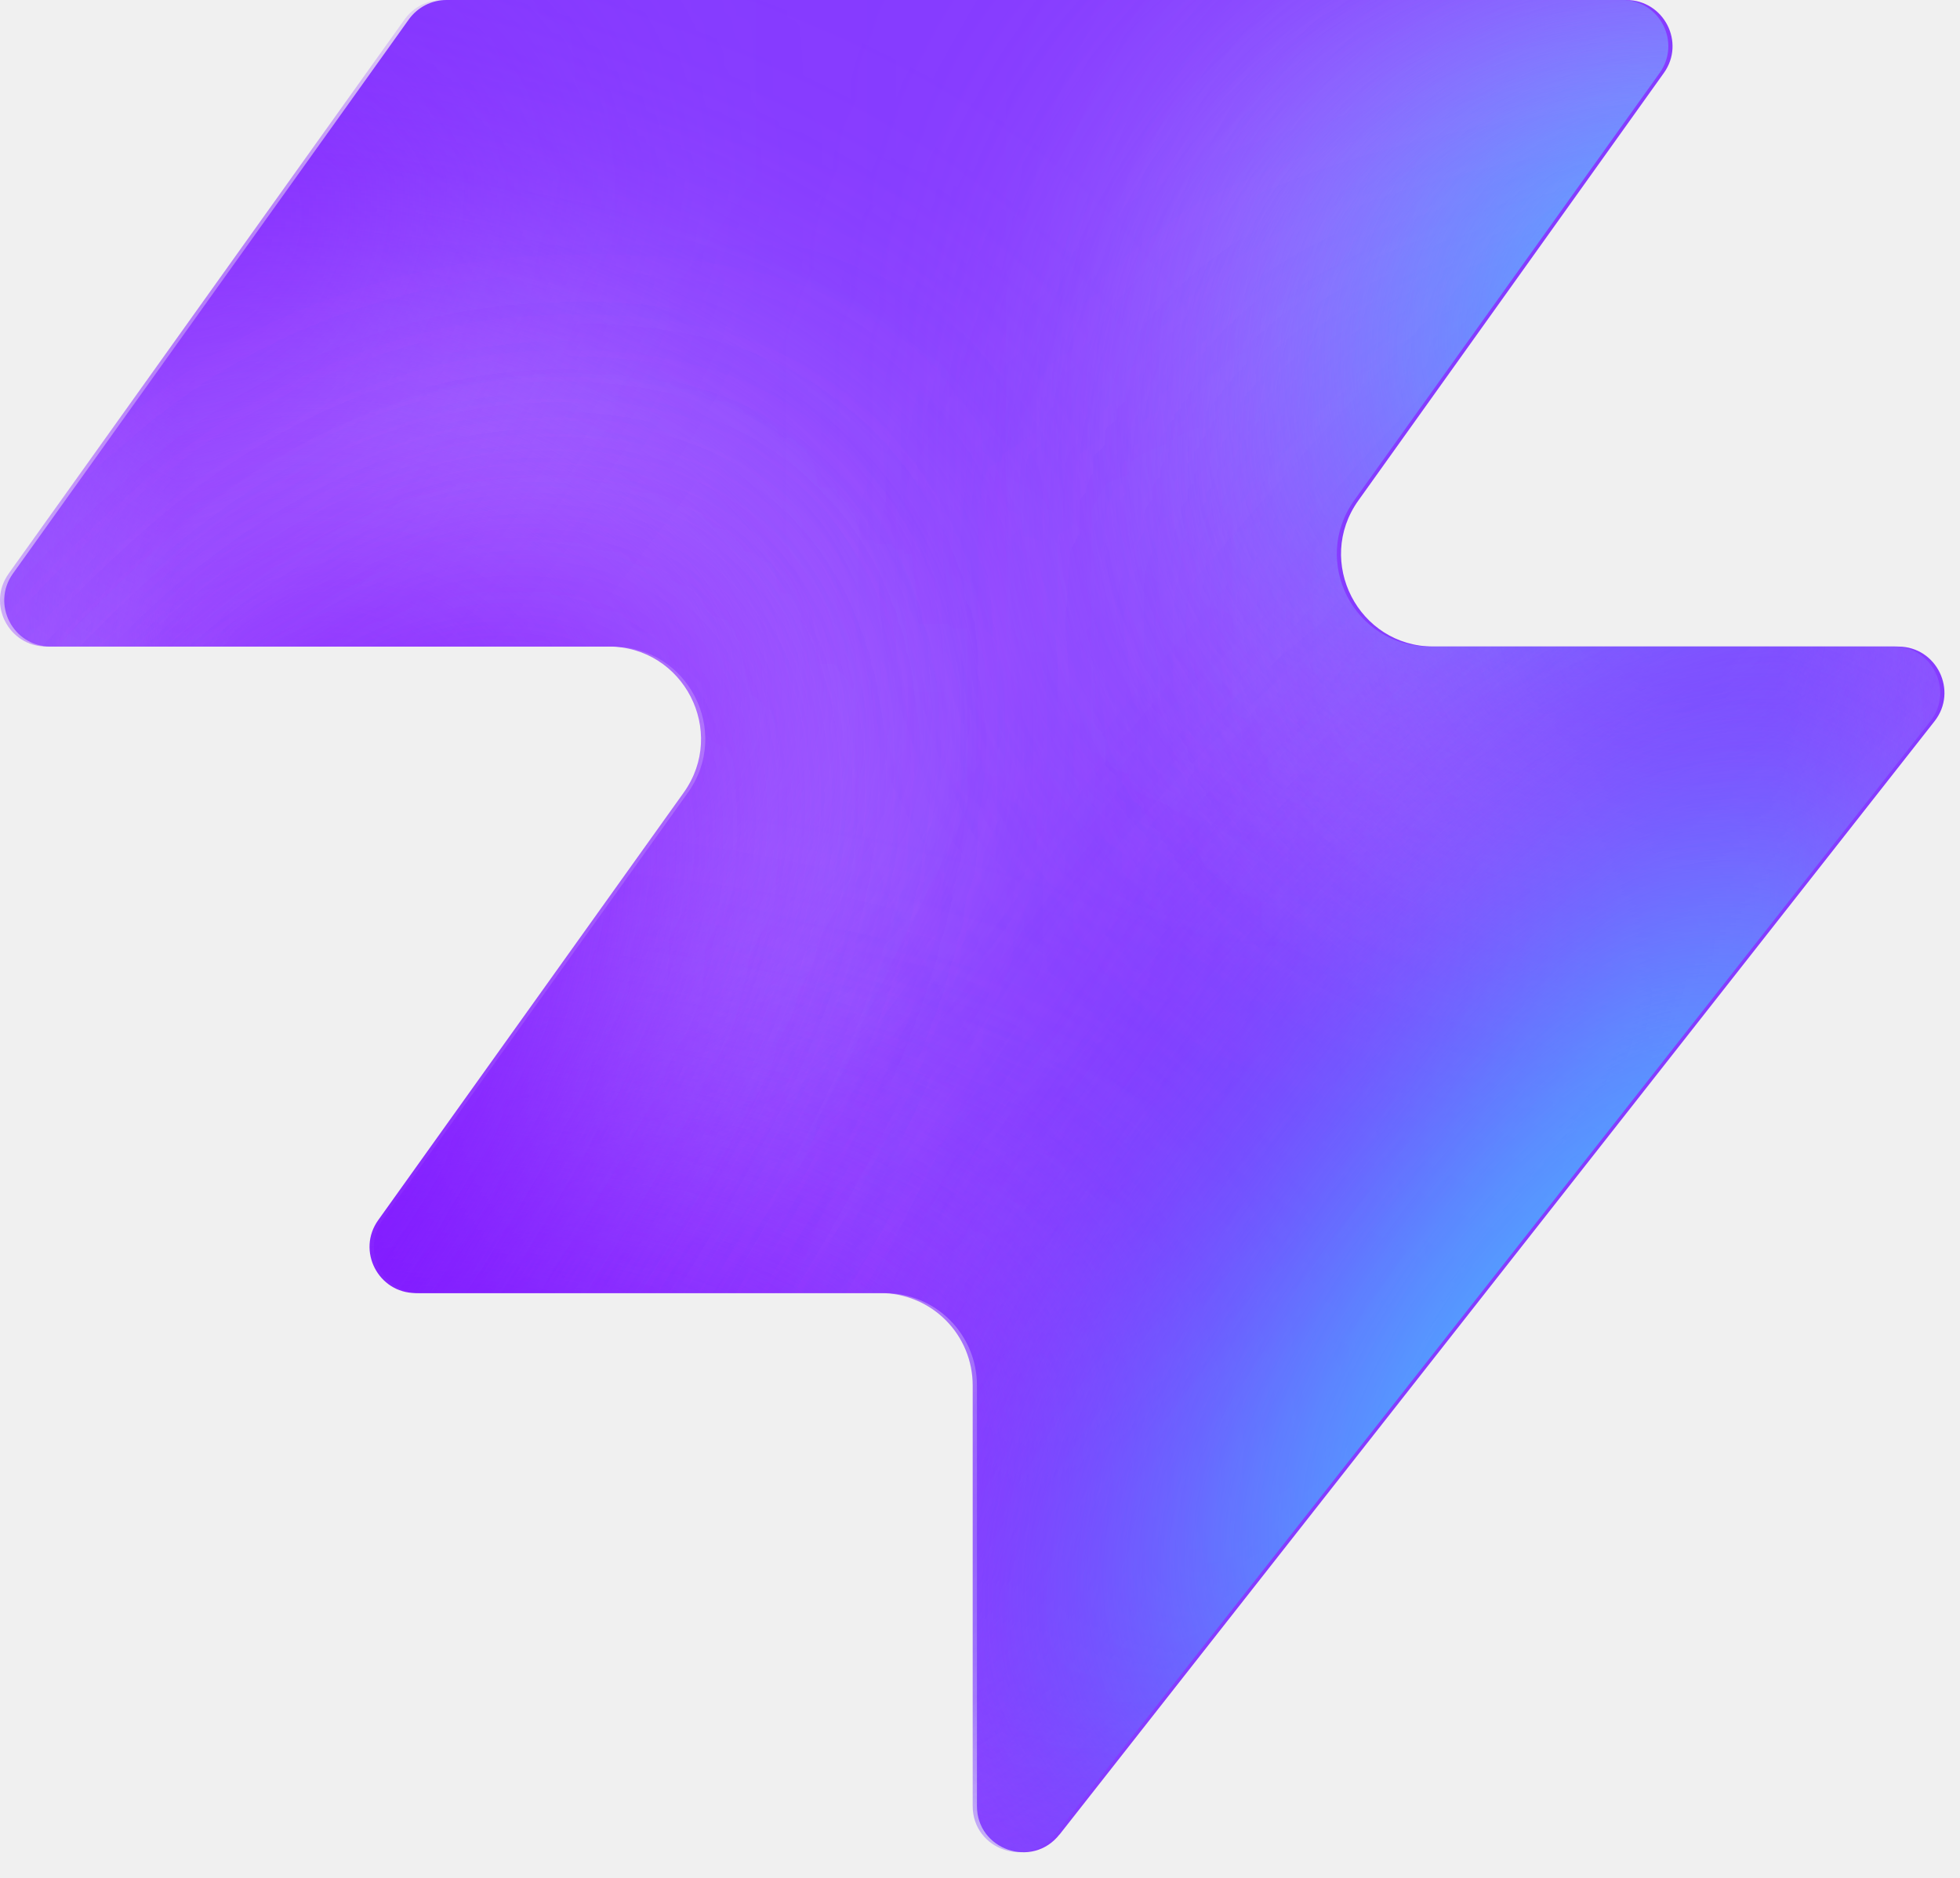
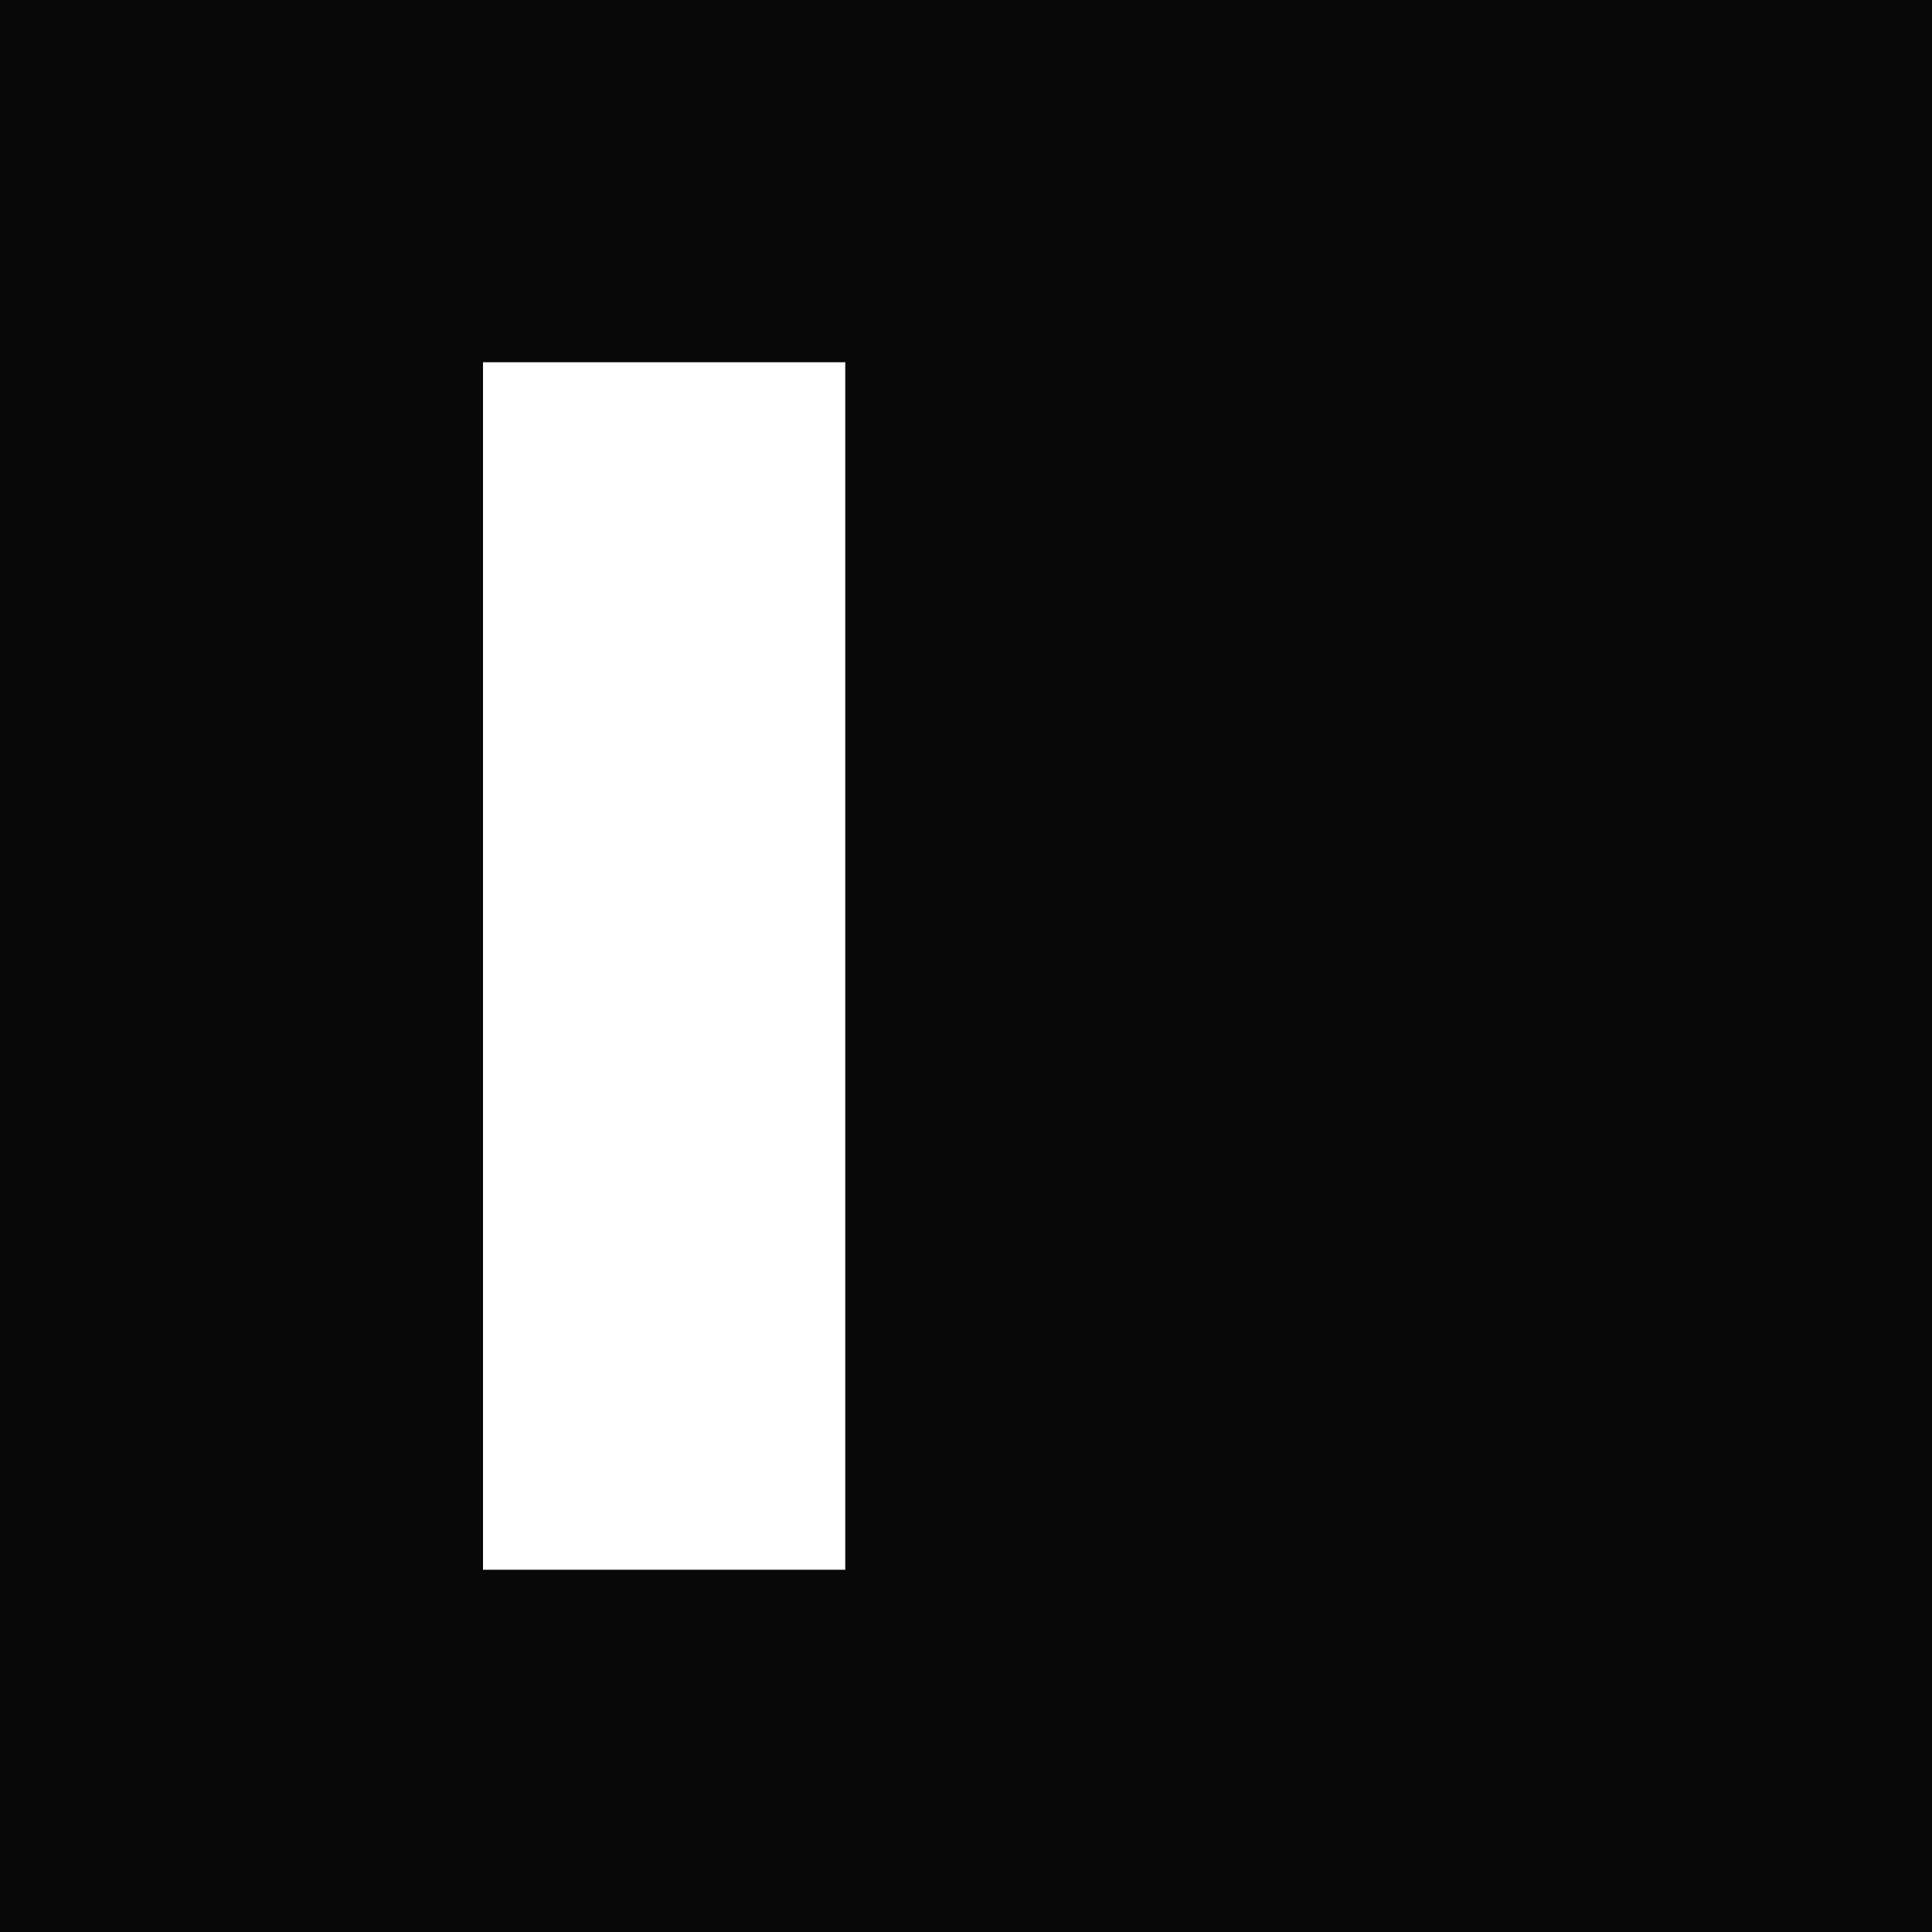
- <svg xmlns="http://www.w3.org/2000/svg" width="48" height="46" fill="none" viewBox="0 0 48 46">
-   <path fill="#863bff" d="M25.946 44.938c-.664.845-2.021.375-2.021-.698V33.937a2.26 2.26 0 0 0-2.262-2.262H10.287c-.92 0-1.456-1.04-.92-1.788l7.48-10.471c1.07-1.497 0-3.578-1.842-3.578H1.237c-.92 0-1.456-1.04-.92-1.788L10.013.474c.214-.297.556-.474.92-.474h28.894c.92 0 1.456 1.04.92 1.788l-7.48 10.471c-1.07 1.498 0 3.579 1.842 3.579h11.377c.943 0 1.473 1.088.89 1.83L25.947 44.94z" style="fill:#863bff;fill:color(display-p3 .525 .23 1);fill-opacity:1" />
-   <mask id="a" width="48" height="46" x="0" y="0" maskUnits="userSpaceOnUse" style="mask-type:alpha">
-     <path fill="#000" d="M25.842 44.938c-.664.844-2.021.375-2.021-.698V33.937a2.26 2.26 0 0 0-2.262-2.262H10.183c-.92 0-1.456-1.04-.92-1.788l7.48-10.471c1.07-1.498 0-3.579-1.842-3.579H1.133c-.92 0-1.456-1.04-.92-1.787L9.91.473c.214-.297.556-.474.92-.474h28.894c.92 0 1.456 1.04.92 1.788l-7.48 10.471c-1.07 1.498 0 3.578 1.842 3.578h11.377c.943 0 1.473 1.088.89 1.832L25.843 44.94z" style="fill:#000;fill-opacity:1" />
-   </mask>
-   <g mask="url(#a)">
-     <g filter="url(#b)">
-       <ellipse cx="5.508" cy="14.704" fill="#ede6ff" rx="5.508" ry="14.704" style="fill:#ede6ff;fill:color(display-p3 .927 .903 1);fill-opacity:1" transform="matrix(.00324 1 1 -.00324 -4.47 31.516)" />
-     </g>
-     <g filter="url(#c)">
-       <ellipse cx="10.399" cy="29.851" fill="#ede6ff" rx="10.399" ry="29.851" style="fill:#ede6ff;fill:color(display-p3 .927 .903 1);fill-opacity:1" transform="matrix(.00324 1 1 -.00324 -39.328 7.883)" />
-     </g>
-     <g filter="url(#d)">
-       <ellipse cx="5.508" cy="30.487" fill="#7e14ff" rx="5.508" ry="30.487" style="fill:#7e14ff;fill:color(display-p3 .492 .077 1);fill-opacity:1" transform="rotate(89.814 -25.913 -14.639)scale(1 -1)" />
-     </g>
-     <g filter="url(#e)">
-       <ellipse cx="5.508" cy="30.599" fill="#7e14ff" rx="5.508" ry="30.599" style="fill:#7e14ff;fill:color(display-p3 .492 .077 1);fill-opacity:1" transform="rotate(89.814 -32.644 -3.334)scale(1 -1)" />
-     </g>
-     <g filter="url(#f)">
-       <ellipse cx="5.508" cy="30.599" fill="#7e14ff" rx="5.508" ry="30.599" style="fill:#7e14ff;fill:color(display-p3 .492 .077 1);fill-opacity:1" transform="matrix(.00324 1 1 -.00324 -34.34 30.47)" />
-     </g>
-     <g filter="url(#g)">
-       <ellipse cx="14.072" cy="22.078" fill="#ede6ff" rx="14.072" ry="22.078" style="fill:#ede6ff;fill:color(display-p3 .927 .903 1);fill-opacity:1" transform="rotate(93.35 24.506 48.493)scale(-1 1)" />
-     </g>
-     <g filter="url(#h)">
-       <ellipse cx="3.47" cy="21.501" fill="#7e14ff" rx="3.47" ry="21.501" style="fill:#7e14ff;fill:color(display-p3 .492 .077 1);fill-opacity:1" transform="rotate(89.009 28.708 47.59)scale(-1 1)" />
-     </g>
-     <g filter="url(#i)">
-       <ellipse cx="3.47" cy="21.501" fill="#7e14ff" rx="3.47" ry="21.501" style="fill:#7e14ff;fill:color(display-p3 .492 .077 1);fill-opacity:1" transform="rotate(89.009 28.708 47.59)scale(-1 1)" />
-     </g>
-     <g filter="url(#j)">
-       <ellipse cx=".387" cy="8.972" fill="#7e14ff" rx="4.407" ry="29.108" style="fill:#7e14ff;fill:color(display-p3 .492 .077 1);fill-opacity:1" transform="rotate(39.51 .387 8.972)" />
-     </g>
-     <g filter="url(#k)">
-       <ellipse cx="47.523" cy="-6.092" fill="#7e14ff" rx="4.407" ry="29.108" style="fill:#7e14ff;fill:color(display-p3 .492 .077 1);fill-opacity:1" transform="rotate(37.892 47.523 -6.092)" />
-     </g>
-     <g filter="url(#l)">
-       <ellipse cx="41.412" cy="6.333" fill="#47bfff" rx="5.971" ry="9.665" style="fill:#47bfff;fill:color(display-p3 .28 .748 1);fill-opacity:1" transform="rotate(37.892 41.412 6.333)" />
-     </g>
-     <g filter="url(#m)">
-       <ellipse cx="-1.879" cy="38.332" fill="#7e14ff" rx="4.407" ry="29.108" style="fill:#7e14ff;fill:color(display-p3 .492 .077 1);fill-opacity:1" transform="rotate(37.892 -1.88 38.332)" />
-     </g>
-     <g filter="url(#n)">
-       <ellipse cx="-1.879" cy="38.332" fill="#7e14ff" rx="4.407" ry="29.108" style="fill:#7e14ff;fill:color(display-p3 .492 .077 1);fill-opacity:1" transform="rotate(37.892 -1.88 38.332)" />
-     </g>
-     <g filter="url(#o)">
-       <ellipse cx="35.651" cy="29.907" fill="#7e14ff" rx="4.407" ry="29.108" style="fill:#7e14ff;fill:color(display-p3 .492 .077 1);fill-opacity:1" transform="rotate(37.892 35.651 29.907)" />
-     </g>
-     <g filter="url(#p)">
-       <ellipse cx="38.418" cy="32.4" fill="#47bfff" rx="5.971" ry="15.297" style="fill:#47bfff;fill:color(display-p3 .28 .748 1);fill-opacity:1" transform="rotate(37.892 38.418 32.4)" />
-     </g>
-   </g>
-   <defs>
-     <filter id="b" width="60.045" height="41.654" x="-19.77" y="16.149" color-interpolation-filters="sRGB" filterUnits="userSpaceOnUse">
-       <feFlood flood-opacity="0" result="BackgroundImageFix" />
-       <feBlend in="SourceGraphic" in2="BackgroundImageFix" result="shape" />
-       <feGaussianBlur result="effect1_foregroundBlur_2002_17158" stdDeviation="7.659" />
-     </filter>
-     <filter id="c" width="90.34" height="51.437" x="-54.613" y="-7.533" color-interpolation-filters="sRGB" filterUnits="userSpaceOnUse">
-       <feFlood flood-opacity="0" result="BackgroundImageFix" />
-       <feBlend in="SourceGraphic" in2="BackgroundImageFix" result="shape" />
-       <feGaussianBlur result="effect1_foregroundBlur_2002_17158" stdDeviation="7.659" />
-     </filter>
-     <filter id="d" width="79.355" height="29.4" x="-49.64" y="2.03" color-interpolation-filters="sRGB" filterUnits="userSpaceOnUse">
-       <feFlood flood-opacity="0" result="BackgroundImageFix" />
-       <feBlend in="SourceGraphic" in2="BackgroundImageFix" result="shape" />
-       <feGaussianBlur result="effect1_foregroundBlur_2002_17158" stdDeviation="4.596" />
-     </filter>
-     <filter id="e" width="79.579" height="29.4" x="-45.045" y="20.029" color-interpolation-filters="sRGB" filterUnits="userSpaceOnUse">
-       <feFlood flood-opacity="0" result="BackgroundImageFix" />
-       <feBlend in="SourceGraphic" in2="BackgroundImageFix" result="shape" />
-       <feGaussianBlur result="effect1_foregroundBlur_2002_17158" stdDeviation="4.596" />
-     </filter>
-     <filter id="f" width="79.579" height="29.4" x="-43.513" y="21.178" color-interpolation-filters="sRGB" filterUnits="userSpaceOnUse">
-       <feFlood flood-opacity="0" result="BackgroundImageFix" />
-       <feBlend in="SourceGraphic" in2="BackgroundImageFix" result="shape" />
-       <feGaussianBlur result="effect1_foregroundBlur_2002_17158" stdDeviation="4.596" />
-     </filter>
-     <filter id="g" width="74.749" height="58.852" x="15.756" y="-17.901" color-interpolation-filters="sRGB" filterUnits="userSpaceOnUse">
-       <feFlood flood-opacity="0" result="BackgroundImageFix" />
-       <feBlend in="SourceGraphic" in2="BackgroundImageFix" result="shape" />
-       <feGaussianBlur result="effect1_foregroundBlur_2002_17158" stdDeviation="7.659" />
-     </filter>
-     <filter id="h" width="61.377" height="25.362" x="23.548" y="2.284" color-interpolation-filters="sRGB" filterUnits="userSpaceOnUse">
-       <feFlood flood-opacity="0" result="BackgroundImageFix" />
-       <feBlend in="SourceGraphic" in2="BackgroundImageFix" result="shape" />
-       <feGaussianBlur result="effect1_foregroundBlur_2002_17158" stdDeviation="4.596" />
-     </filter>
-     <filter id="i" width="61.377" height="25.362" x="23.548" y="2.284" color-interpolation-filters="sRGB" filterUnits="userSpaceOnUse">
-       <feFlood flood-opacity="0" result="BackgroundImageFix" />
-       <feBlend in="SourceGraphic" in2="BackgroundImageFix" result="shape" />
-       <feGaussianBlur result="effect1_foregroundBlur_2002_17158" stdDeviation="4.596" />
-     </filter>
-     <filter id="j" width="56.045" height="63.649" x="-27.636" y="-22.853" color-interpolation-filters="sRGB" filterUnits="userSpaceOnUse">
-       <feFlood flood-opacity="0" result="BackgroundImageFix" />
-       <feBlend in="SourceGraphic" in2="BackgroundImageFix" result="shape" />
-       <feGaussianBlur result="effect1_foregroundBlur_2002_17158" stdDeviation="4.596" />
-     </filter>
-     <filter id="k" width="54.814" height="64.646" x="20.116" y="-38.415" color-interpolation-filters="sRGB" filterUnits="userSpaceOnUse">
-       <feFlood flood-opacity="0" result="BackgroundImageFix" />
-       <feBlend in="SourceGraphic" in2="BackgroundImageFix" result="shape" />
-       <feGaussianBlur result="effect1_foregroundBlur_2002_17158" stdDeviation="4.596" />
-     </filter>
-     <filter id="l" width="33.541" height="35.313" x="24.641" y="-11.323" color-interpolation-filters="sRGB" filterUnits="userSpaceOnUse">
-       <feFlood flood-opacity="0" result="BackgroundImageFix" />
-       <feBlend in="SourceGraphic" in2="BackgroundImageFix" result="shape" />
-       <feGaussianBlur result="effect1_foregroundBlur_2002_17158" stdDeviation="4.596" />
-     </filter>
-     <filter id="m" width="54.814" height="64.646" x="-29.286" y="6.009" color-interpolation-filters="sRGB" filterUnits="userSpaceOnUse">
-       <feFlood flood-opacity="0" result="BackgroundImageFix" />
-       <feBlend in="SourceGraphic" in2="BackgroundImageFix" result="shape" />
-       <feGaussianBlur result="effect1_foregroundBlur_2002_17158" stdDeviation="4.596" />
-     </filter>
-     <filter id="n" width="54.814" height="64.646" x="-29.286" y="6.009" color-interpolation-filters="sRGB" filterUnits="userSpaceOnUse">
-       <feFlood flood-opacity="0" result="BackgroundImageFix" />
-       <feBlend in="SourceGraphic" in2="BackgroundImageFix" result="shape" />
-       <feGaussianBlur result="effect1_foregroundBlur_2002_17158" stdDeviation="4.596" />
-     </filter>
-     <filter id="o" width="54.814" height="64.646" x="8.244" y="-2.416" color-interpolation-filters="sRGB" filterUnits="userSpaceOnUse">
-       <feFlood flood-opacity="0" result="BackgroundImageFix" />
-       <feBlend in="SourceGraphic" in2="BackgroundImageFix" result="shape" />
-       <feGaussianBlur result="effect1_foregroundBlur_2002_17158" stdDeviation="4.596" />
-     </filter>
-     <filter id="p" width="39.409" height="43.623" x="18.713" y="10.588" color-interpolation-filters="sRGB" filterUnits="userSpaceOnUse">
-       <feFlood flood-opacity="0" result="BackgroundImageFix" />
-       <feBlend in="SourceGraphic" in2="BackgroundImageFix" result="shape" />
-       <feGaussianBlur result="effect1_foregroundBlur_2002_17158" stdDeviation="4.596" />
-     </filter>
-   </defs>
+ <svg xmlns="http://www.w3.org/2000/svg" viewBox="0 0 32 32">
+   <rect width="32" height="32" fill="#080808" />
+   <rect x="8" y="6" width="6" height="20" fill="#ffffff">
+     <animate attributeName="opacity" values="1;0;1" dur="1s" repeatCount="indefinite" />
+   </rect>
</svg>
